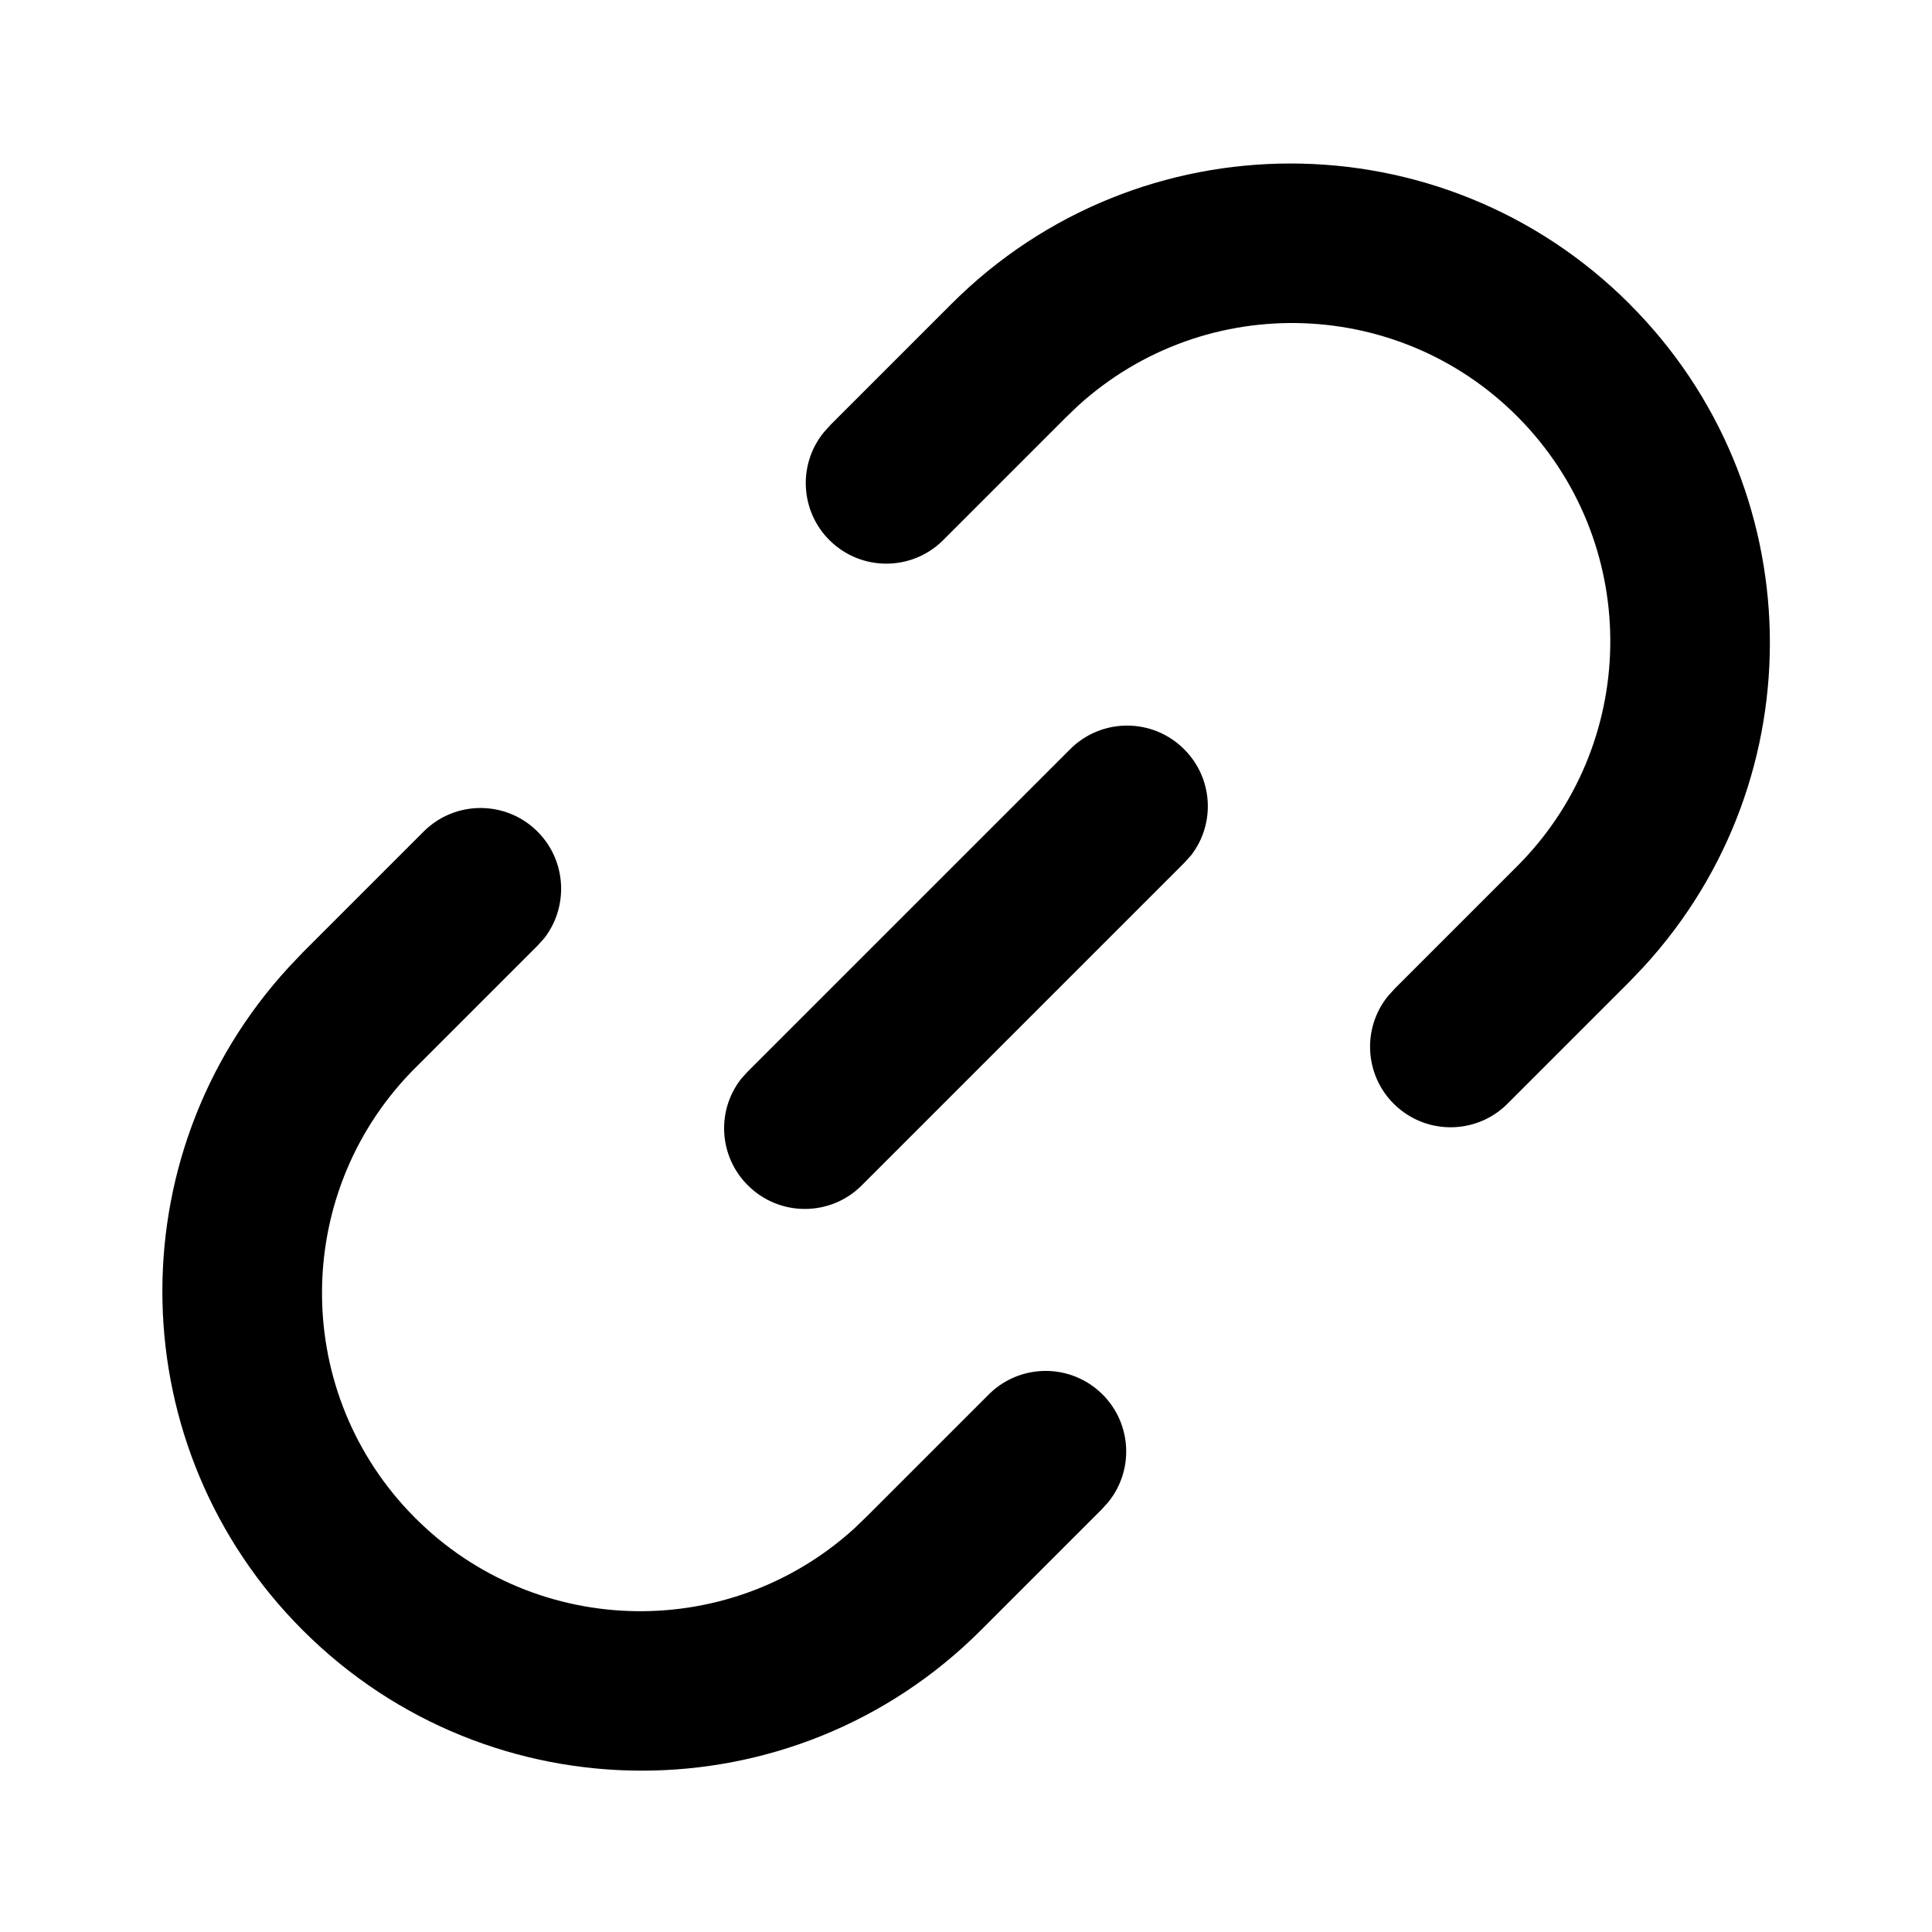
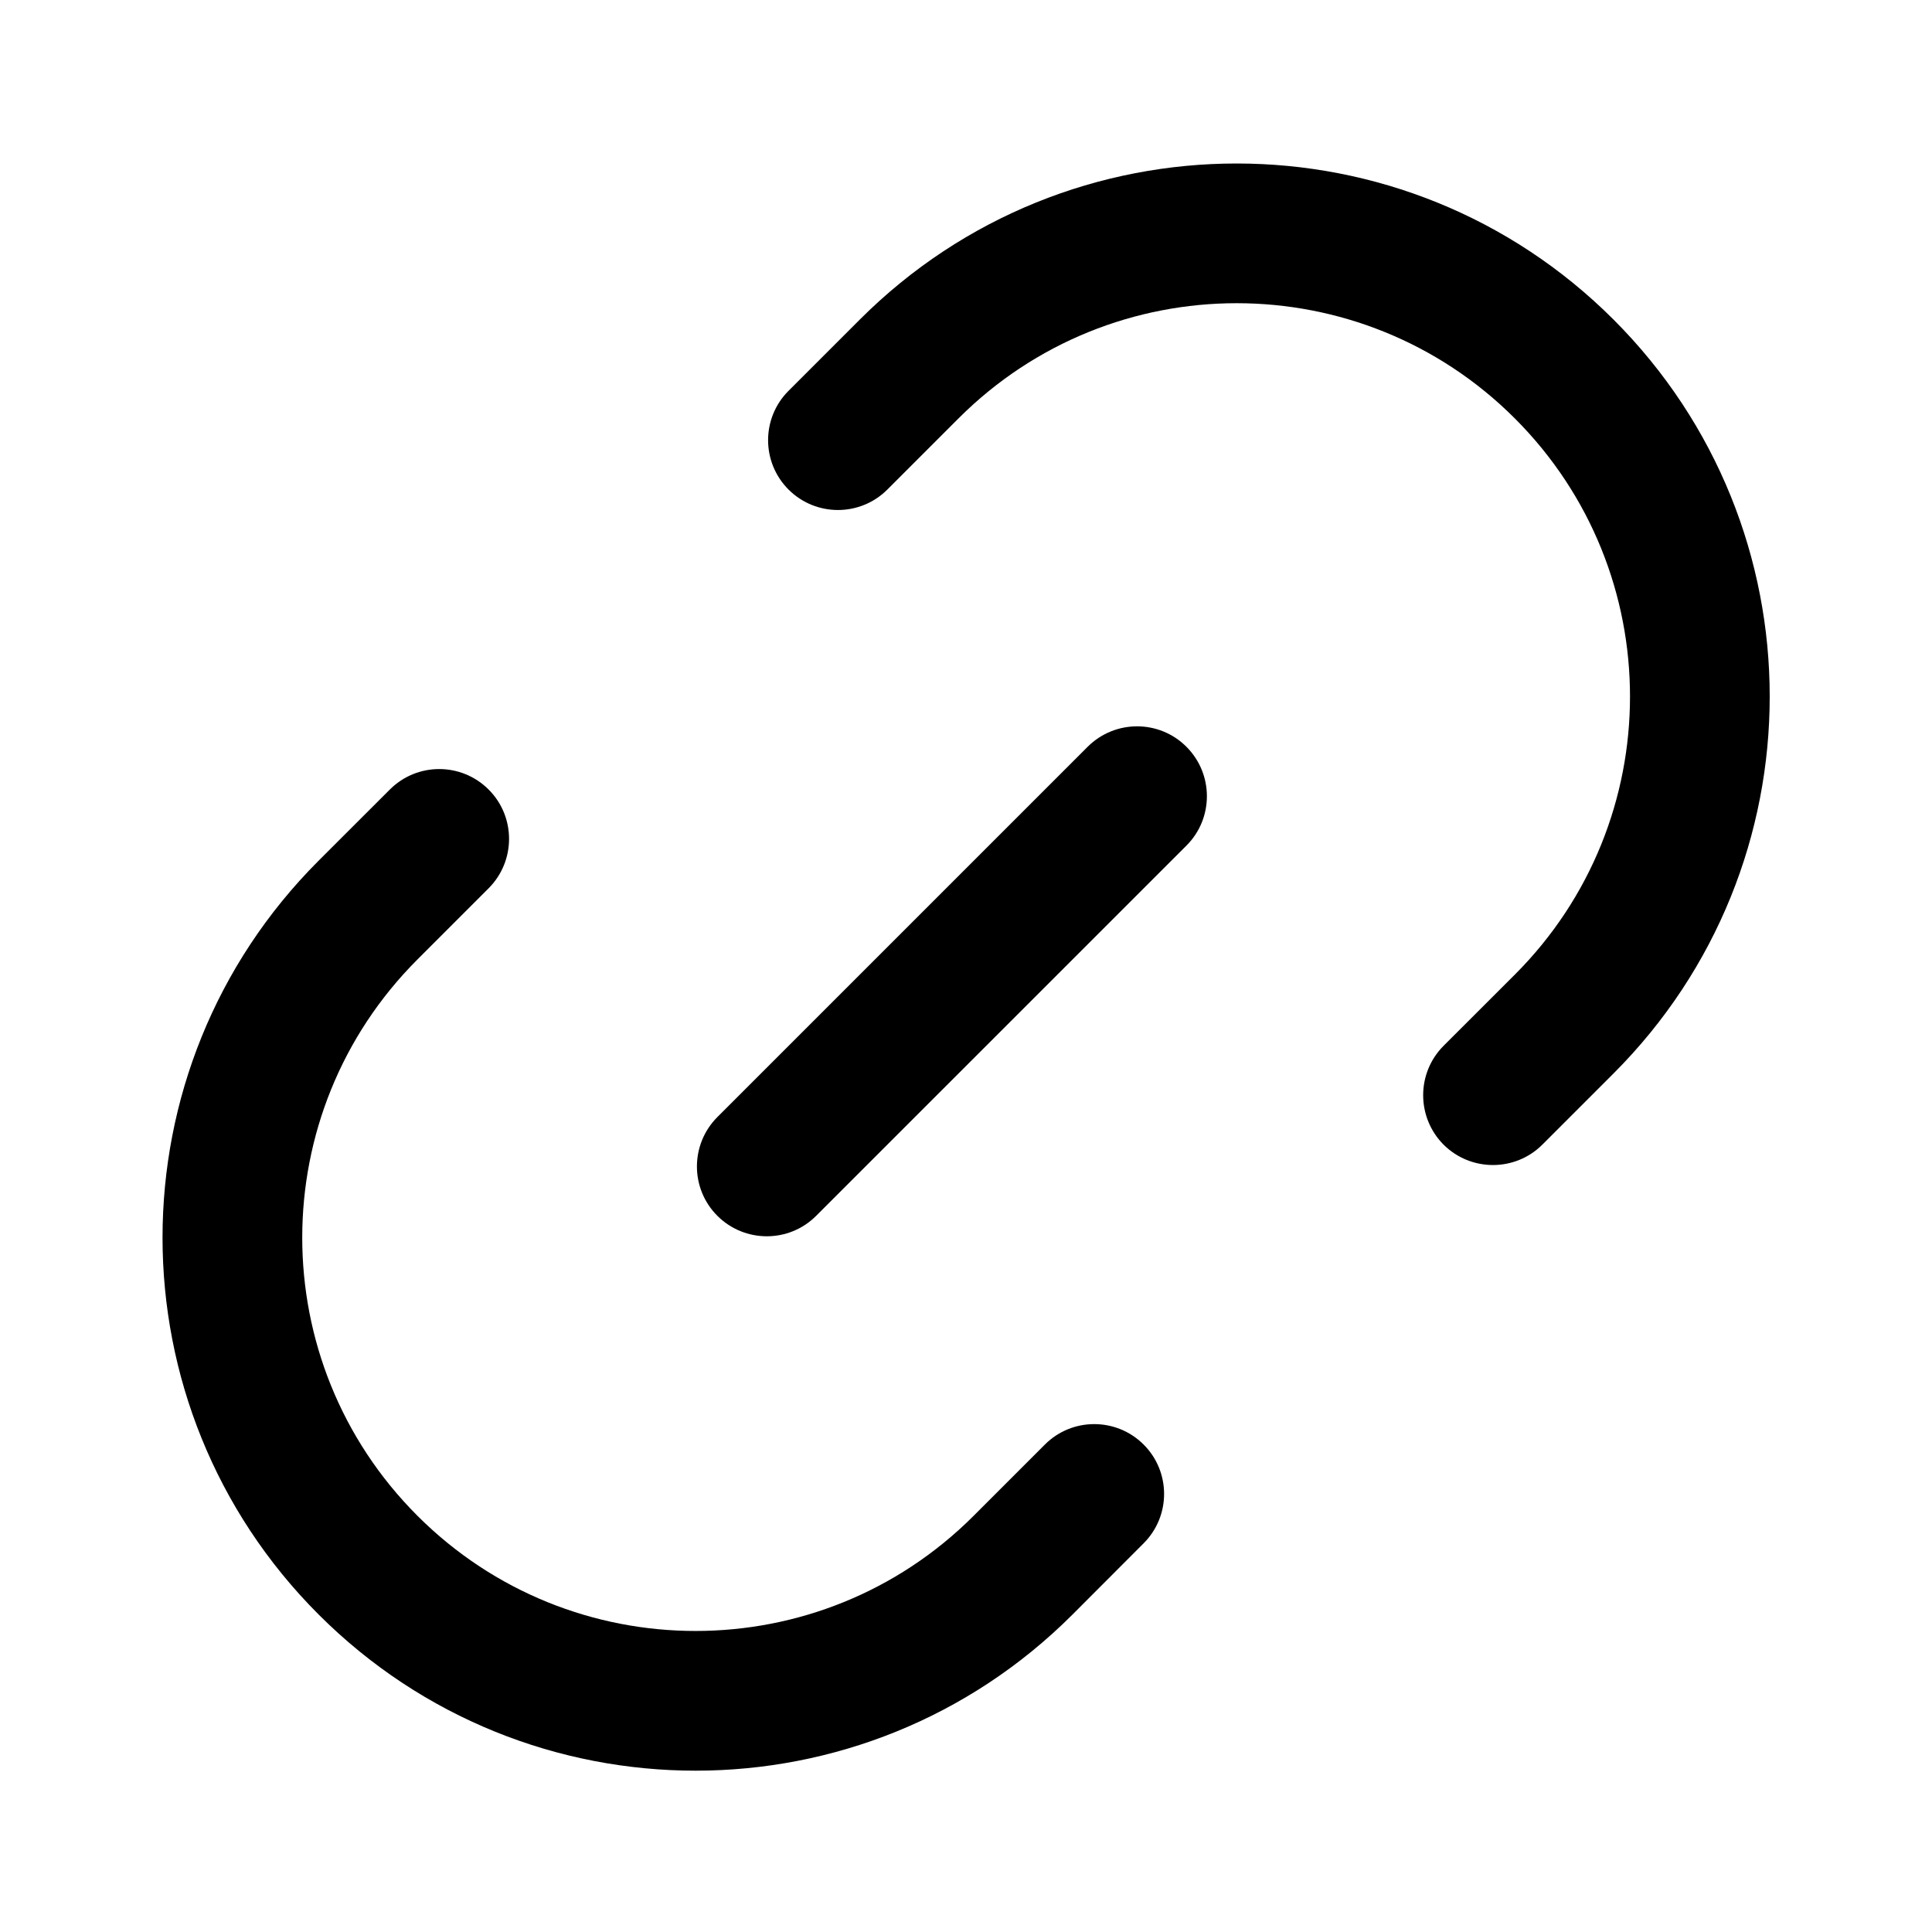
<svg xmlns="http://www.w3.org/2000/svg" width="32" height="32">
-   <path d="M8.904 13.775c.479.479.517 1.238.113 1.762l-.113.125-2 2a5.271 5.271 0 0 0 7.246 7.654l.208-.2 2-2a1.334 1.334 0 0 1 2 1.762l-.113.125-2 2a7.942 7.942 0 0 1-11.229 0 7.934 7.934 0 0 1-.237-10.979l.237-.25 2-2a1.334 1.334 0 0 1 1.887 0zm18.084-8.742a7.935 7.935 0 0 1 .238 10.979l-.238.25-2 2a1.334 1.334 0 0 1-2-1.762l.113-.125 2-2a5.271 5.271 0 0 0-7.246-7.654l-.208.2-2 2a1.334 1.334 0 0 1-2-1.763l.113-.125 2-2c3.1-3.1 8.129-3.1 11.229 0z" />
-   <path d="M19.725 14.171a1.331 1.331 0 0 0-.113-1.762 1.334 1.334 0 0 0-1.887 0l-5.338 5.337-.113.125a1.331 1.331 0 0 0 .113 1.762 1.334 1.334 0 0 0 1.887 0l5.338-5.338.113-.125z" />
+   <path d="M6.457 13.077c.452-.452 1.184-.452 1.636 0 .452.451.451 1.184 0 1.636l-1.179 1.179c-2.544 2.544-2.544 6.67 0 9.214s6.67 2.544 9.213 0l1.18-1.18c.45-.451 1.183-.451 1.635 0 .452.452.452 1.184 0 1.636l-1.178 1.18c-3.448 3.448-9.038 3.448-12.486 0s-3.448-9.039 0-12.487zm11.558-.708c.452-.451 1.185-.452 1.636 0 .452.452.452 1.186 0 1.637l-6.133 6.132c-.451.452-1.184.451-1.636 0-.452-.452-.451-1.184 0-1.636zM14.24 5.294c3.447-3.448 9.038-3.448 12.486 0s3.448 9.037 0 12.485l-1.18 1.18c-.451.45-1.184.45-1.636 0-.45-.453-.451-1.185 0-1.637l1.18-1.179c2.544-2.544 2.544-6.669 0-9.213s-6.67-2.544-9.214 0l-1.179 1.179c-.452.451-1.184.451-1.636 0-.452-.452-.452-1.185 0-1.636z" />
</svg>
